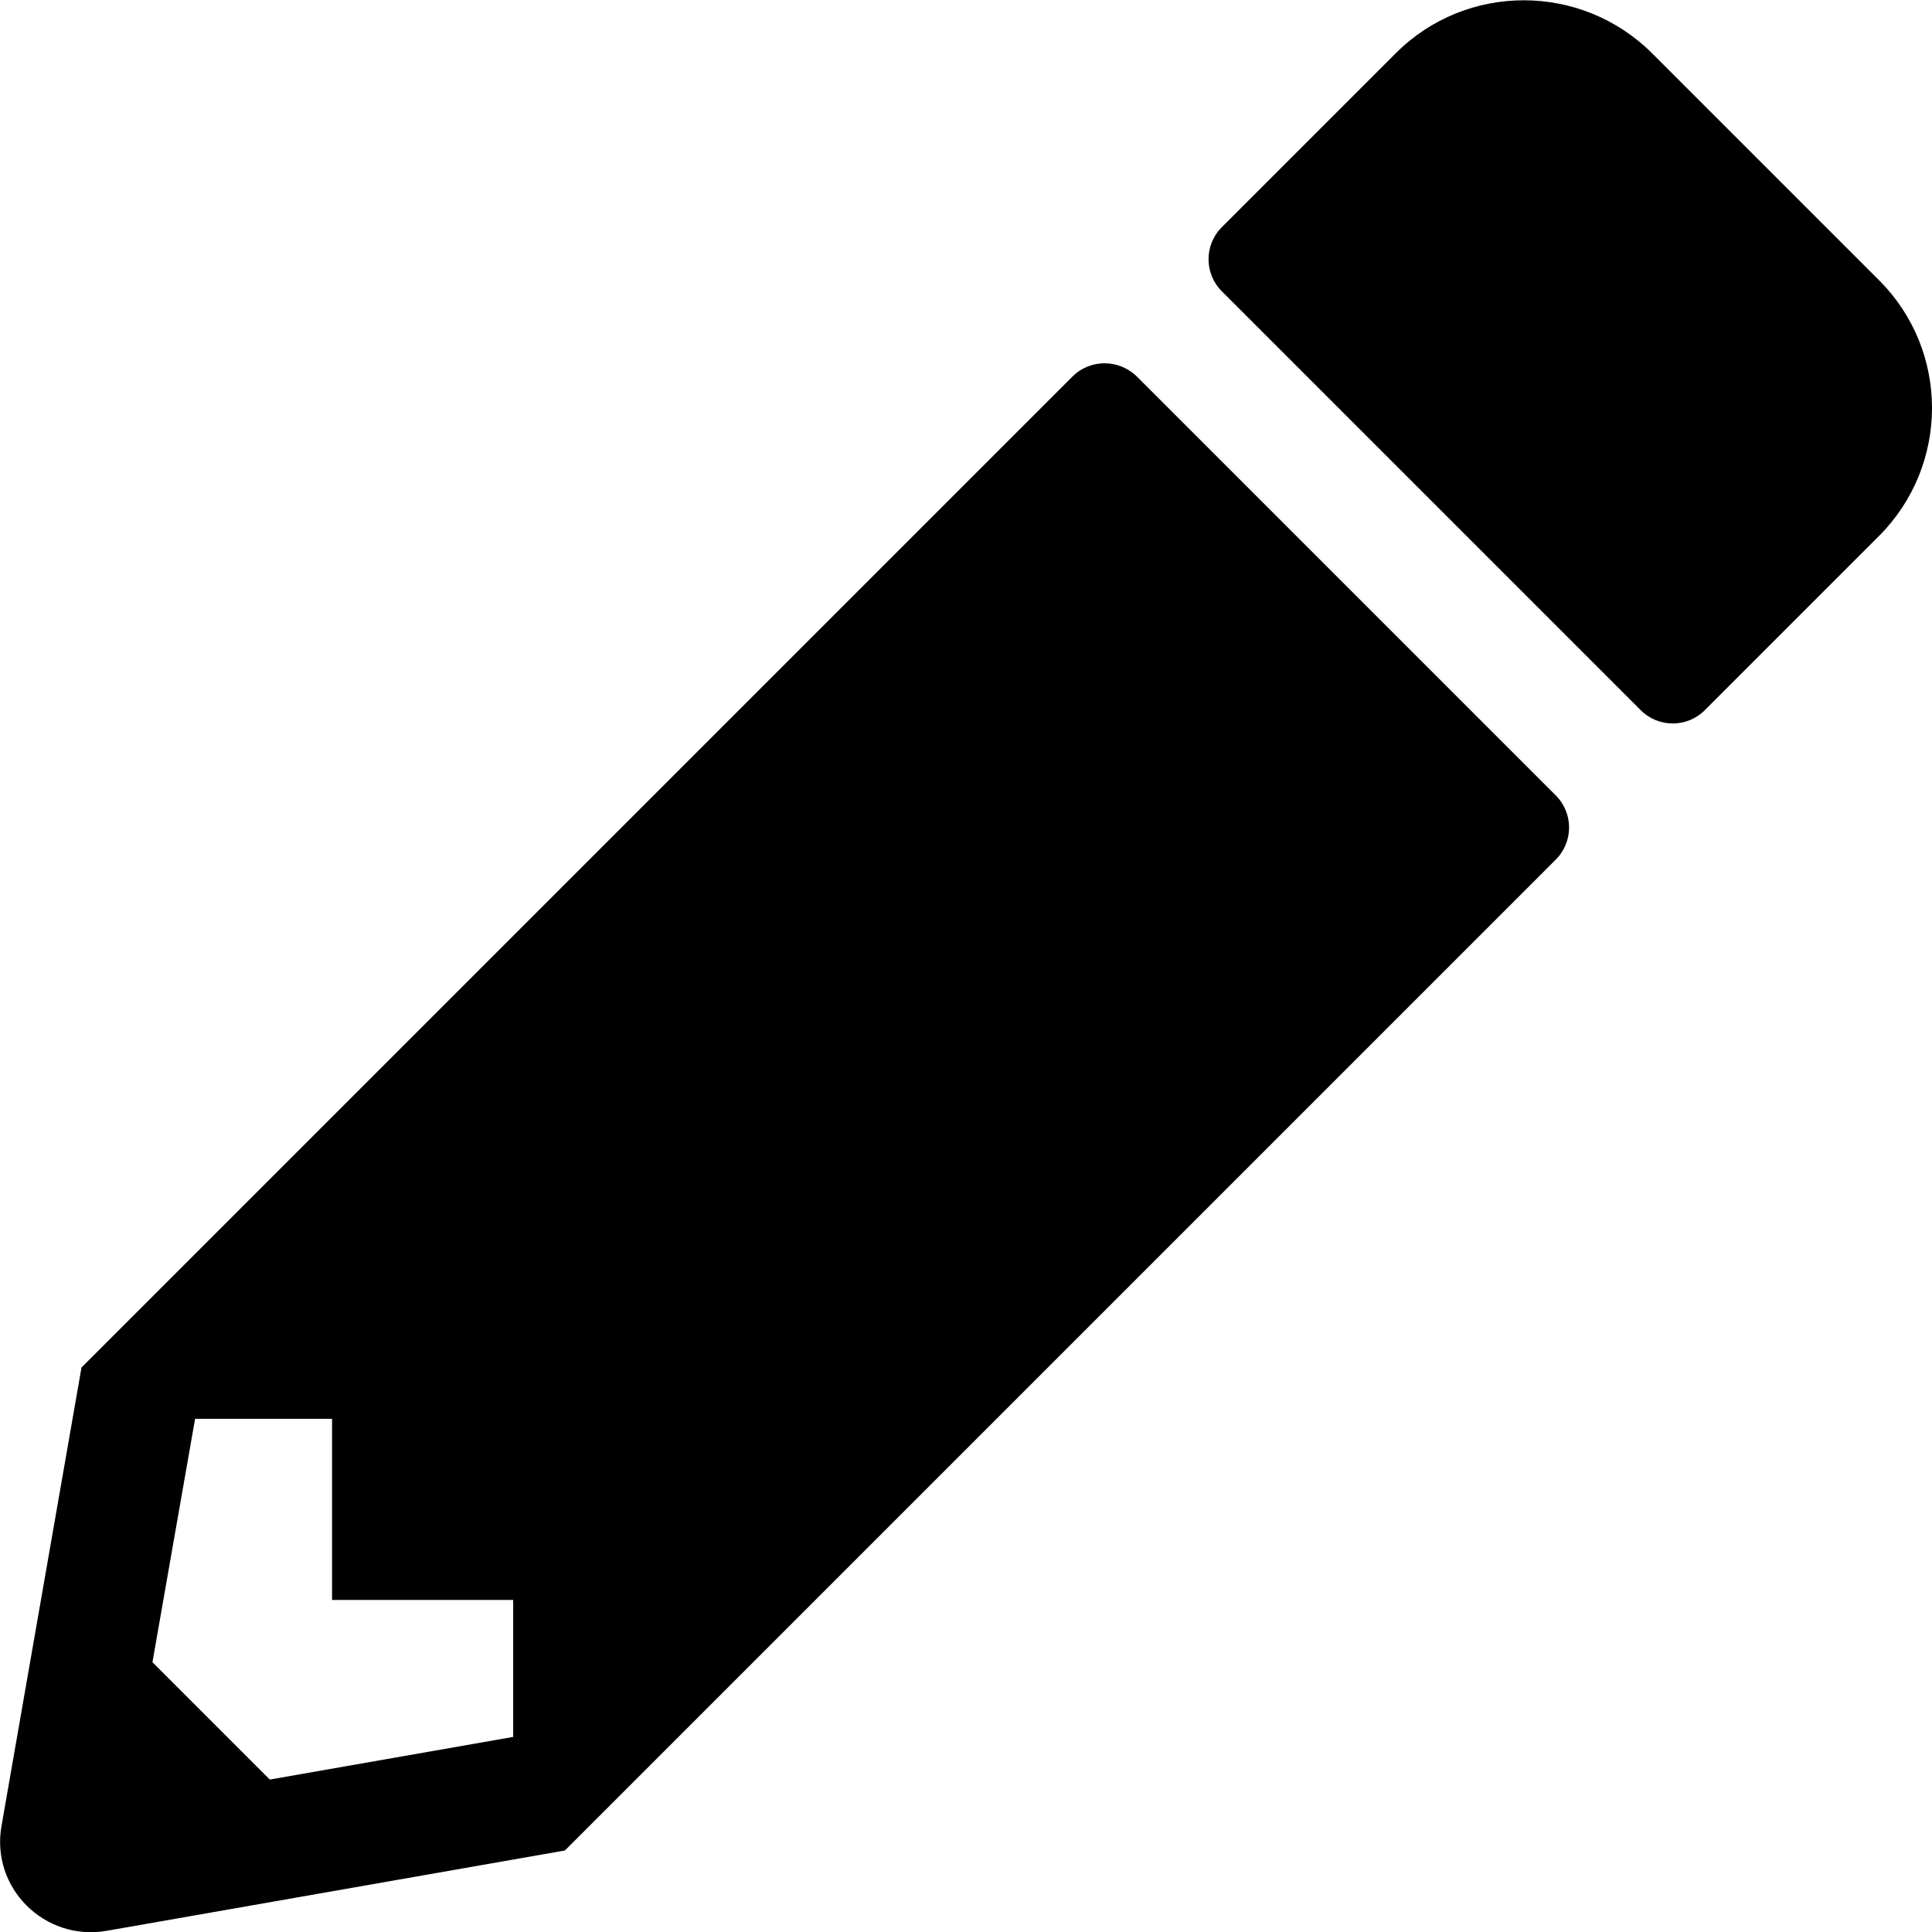
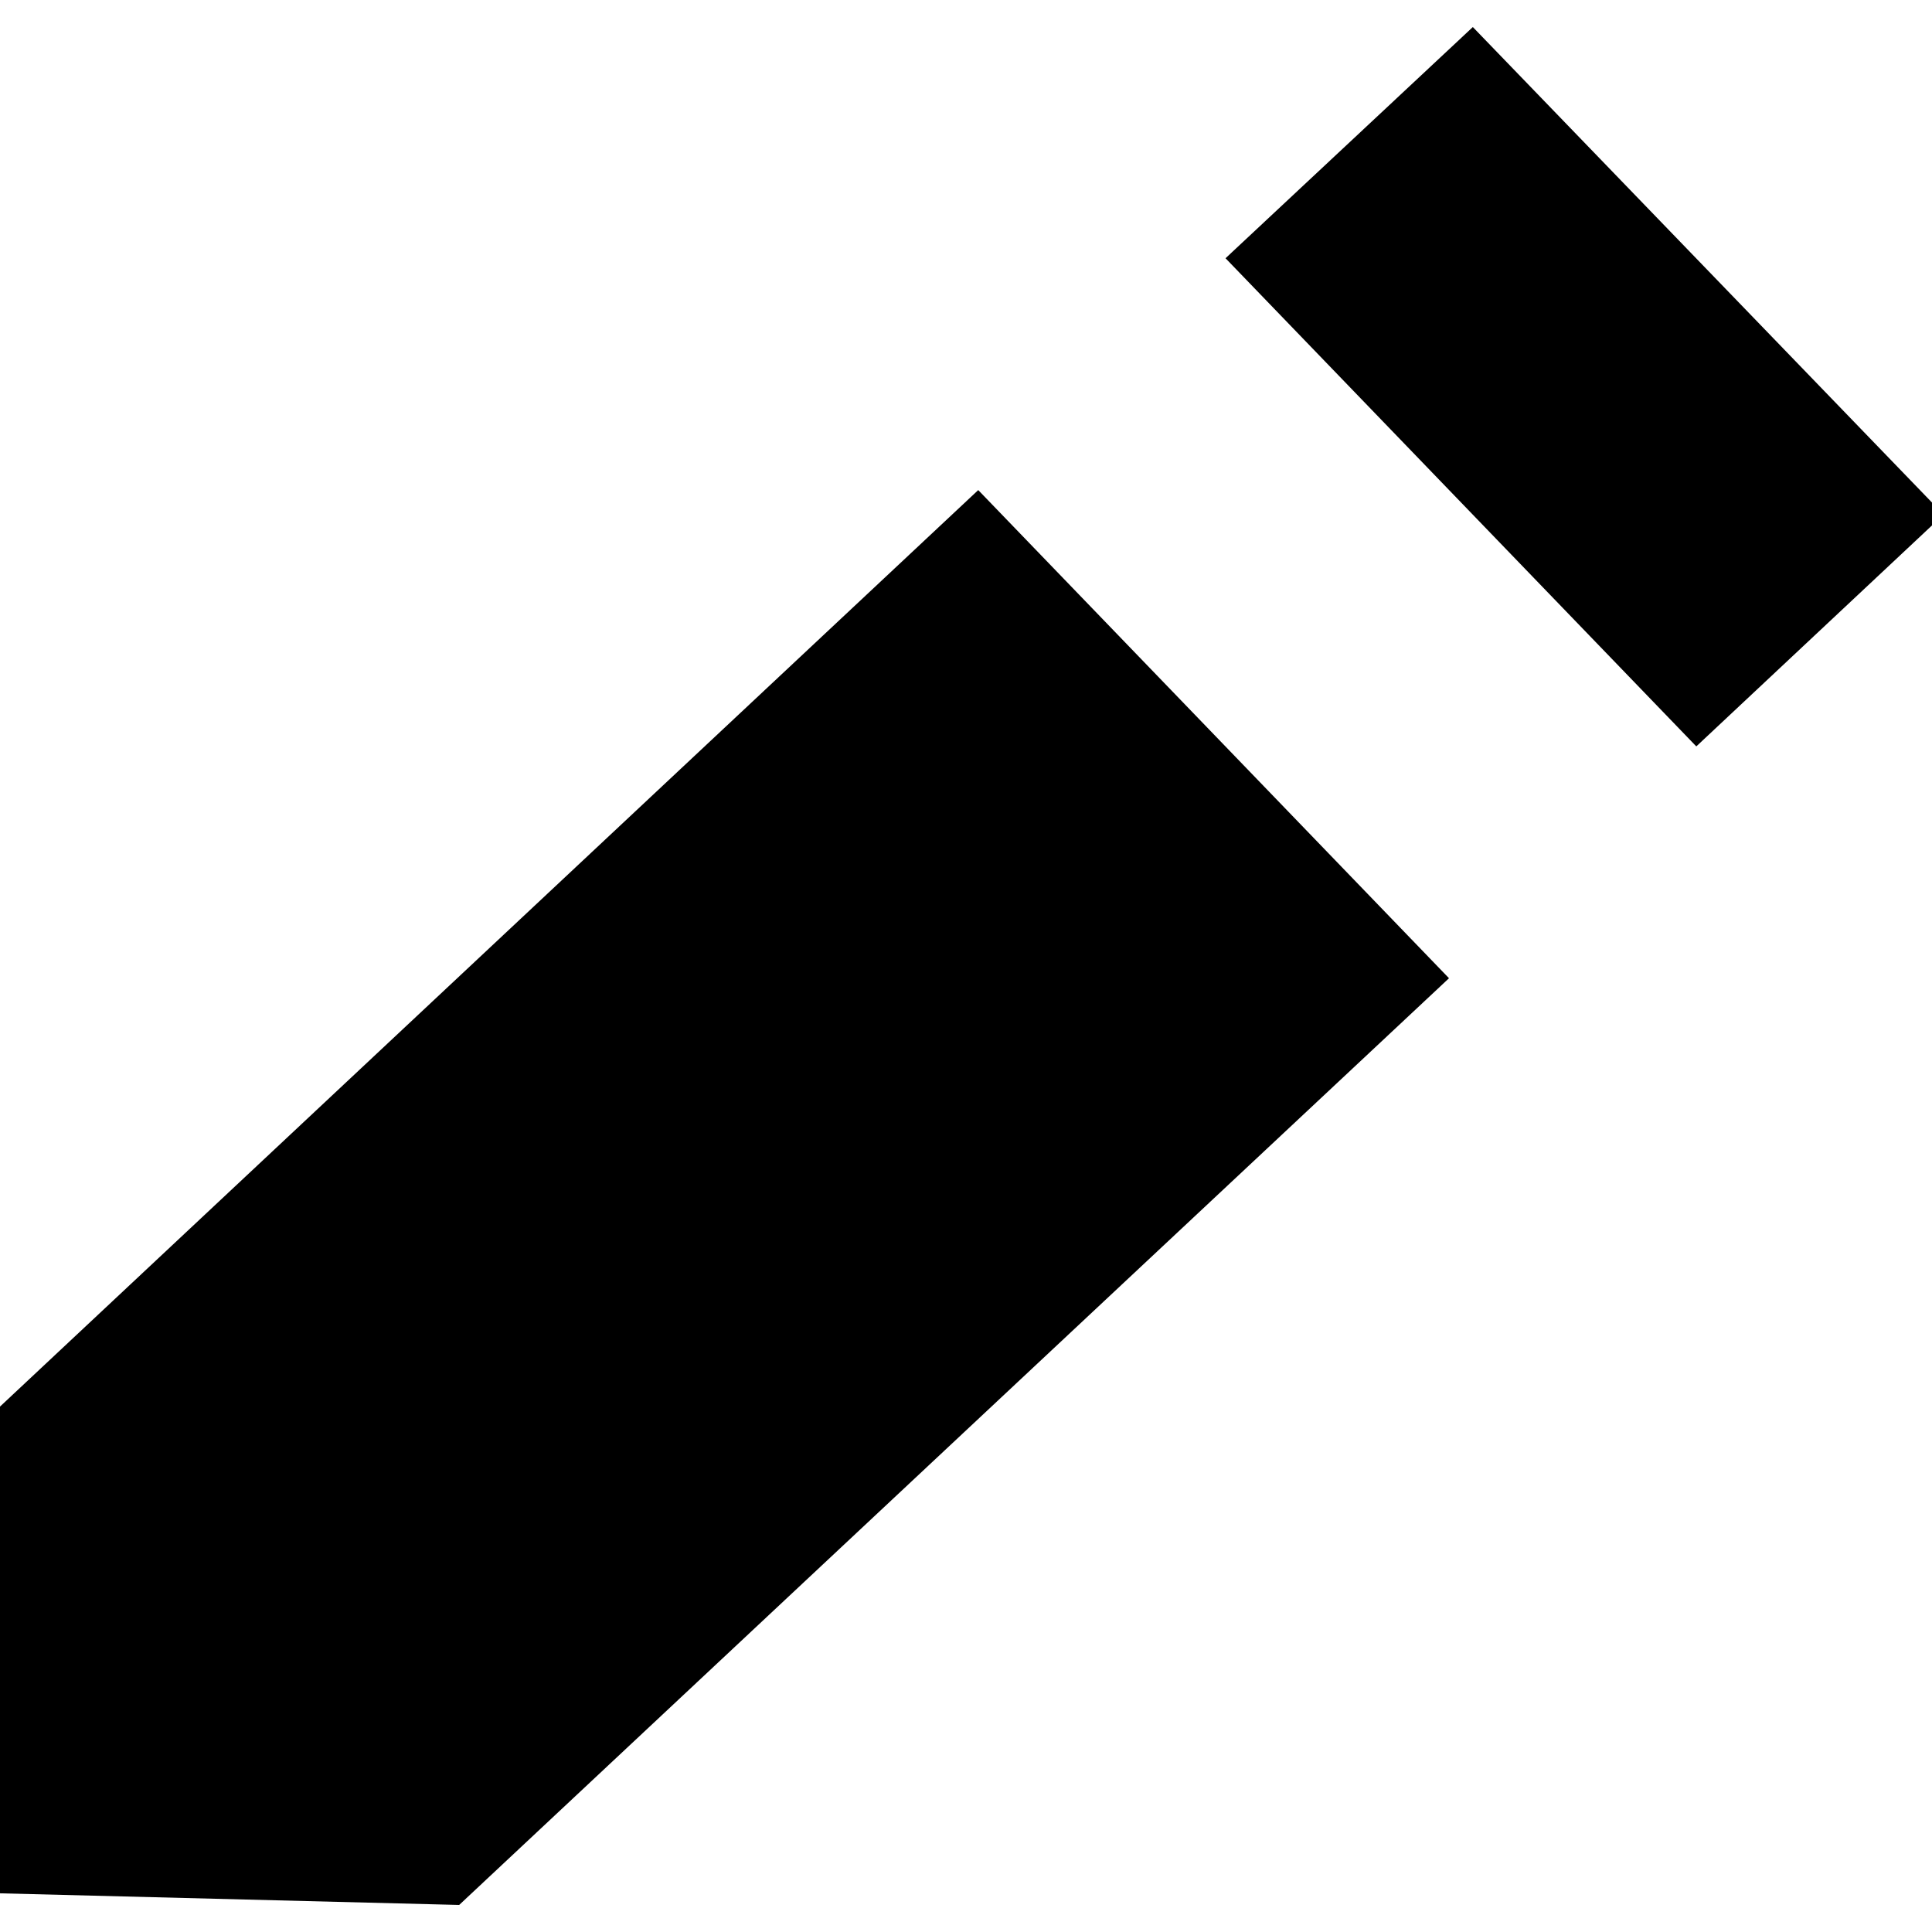
- <svg xmlns="http://www.w3.org/2000/svg" aria-hidden="true" role="img" viewBox="0 0 512 512">
-   <path d="M497.9 142.1l-46.1 46.1c-4.7 4.7-12.3 4.7-17 0l-111-111c-4.7-4.7-4.7-12.3 0-17l46.1-46.1c18.7-18.7 49.1-18.7 67.9 0l60.1 60.1c18.8 18.7 18.8 49.1 0 67.9zM284.2 99.8L21.6 362.4.4 483.9c-2.9 16.4 11.4 30.6 27.8 27.8l121.5-21.3 262.6-262.6c4.7-4.7 4.7-12.3 0-17l-111-111c-4.8-4.7-12.4-4.7-17.1 0zM88 424h48v36.3l-64.5 11.3-31.1-31.1L51.7 376H88v48z" />
+ <svg xmlns="http://www.w3.org/2000/svg" id="Layer_1" data-name="Layer 1" viewBox="0 0 30 30">
+   <polygon points="-0.18 22.01 -0.37 29.39 7.13 29.58 22.5 15.19 15.19 7.61 -0.18 22.01" />
+   <polygon points="22.87 0.42 19.03 4.01 26.34 11.59 30.18 7.99 22.87 0.42" />
</svg>
